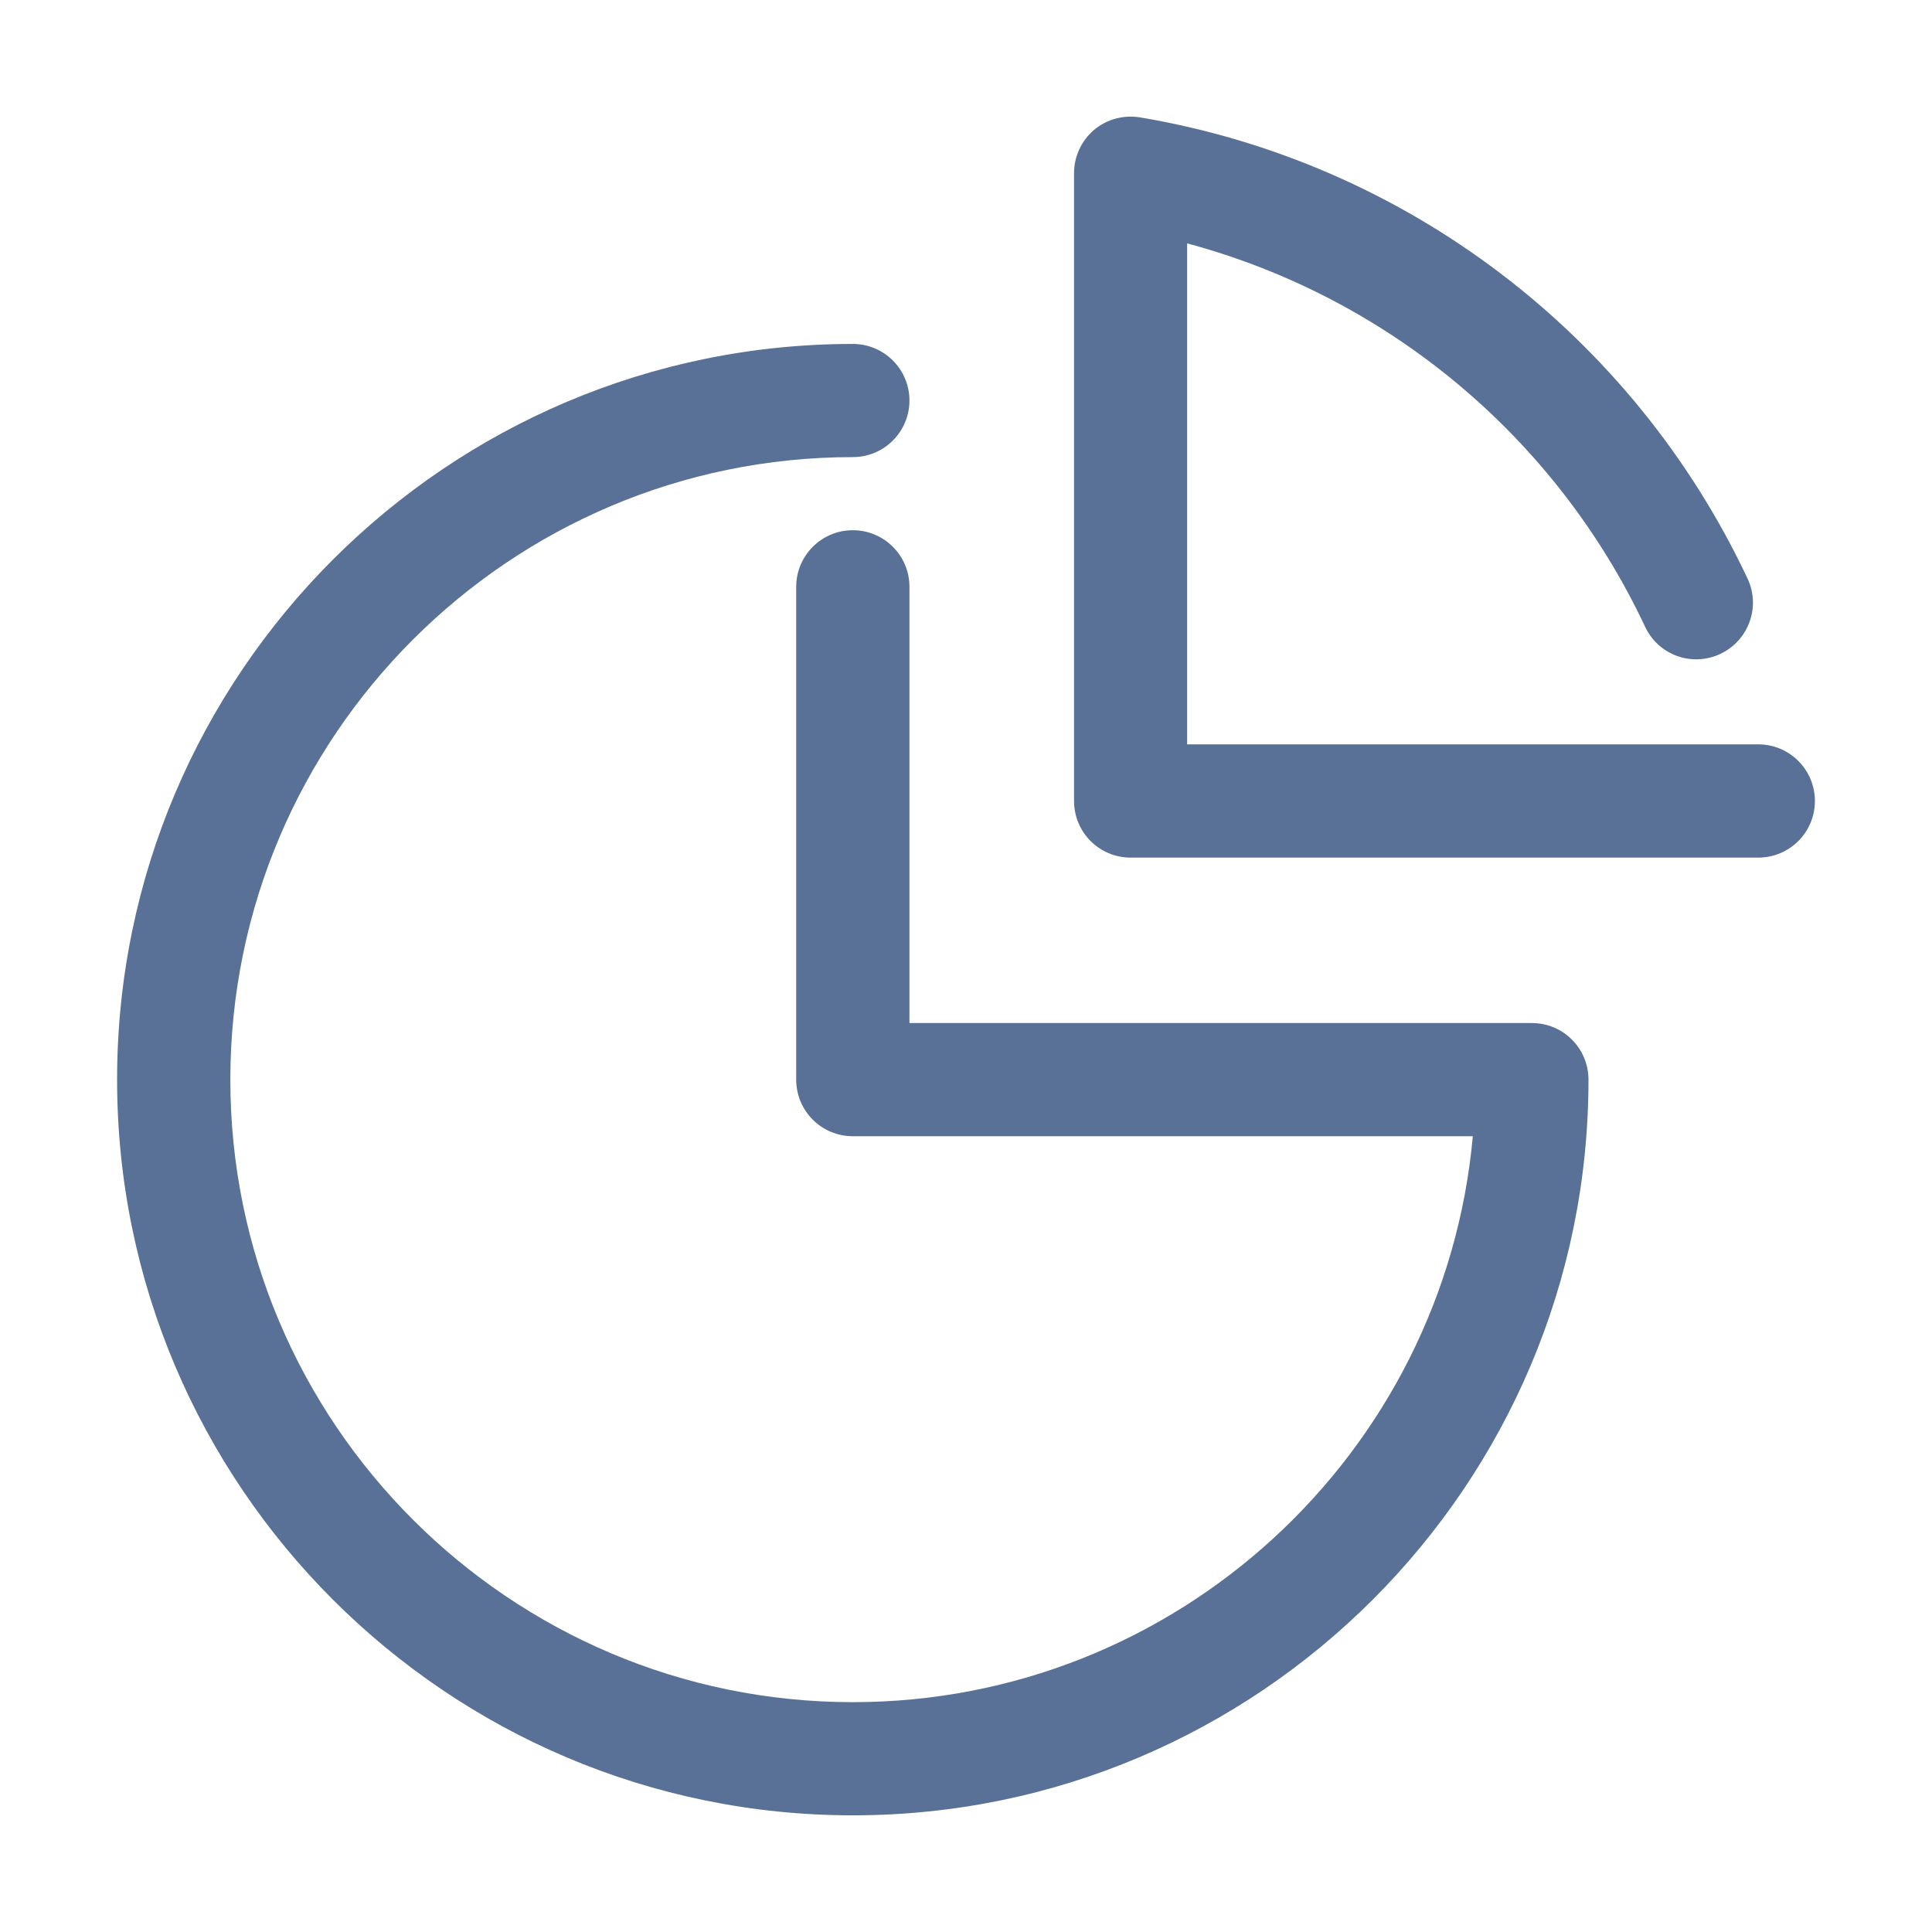
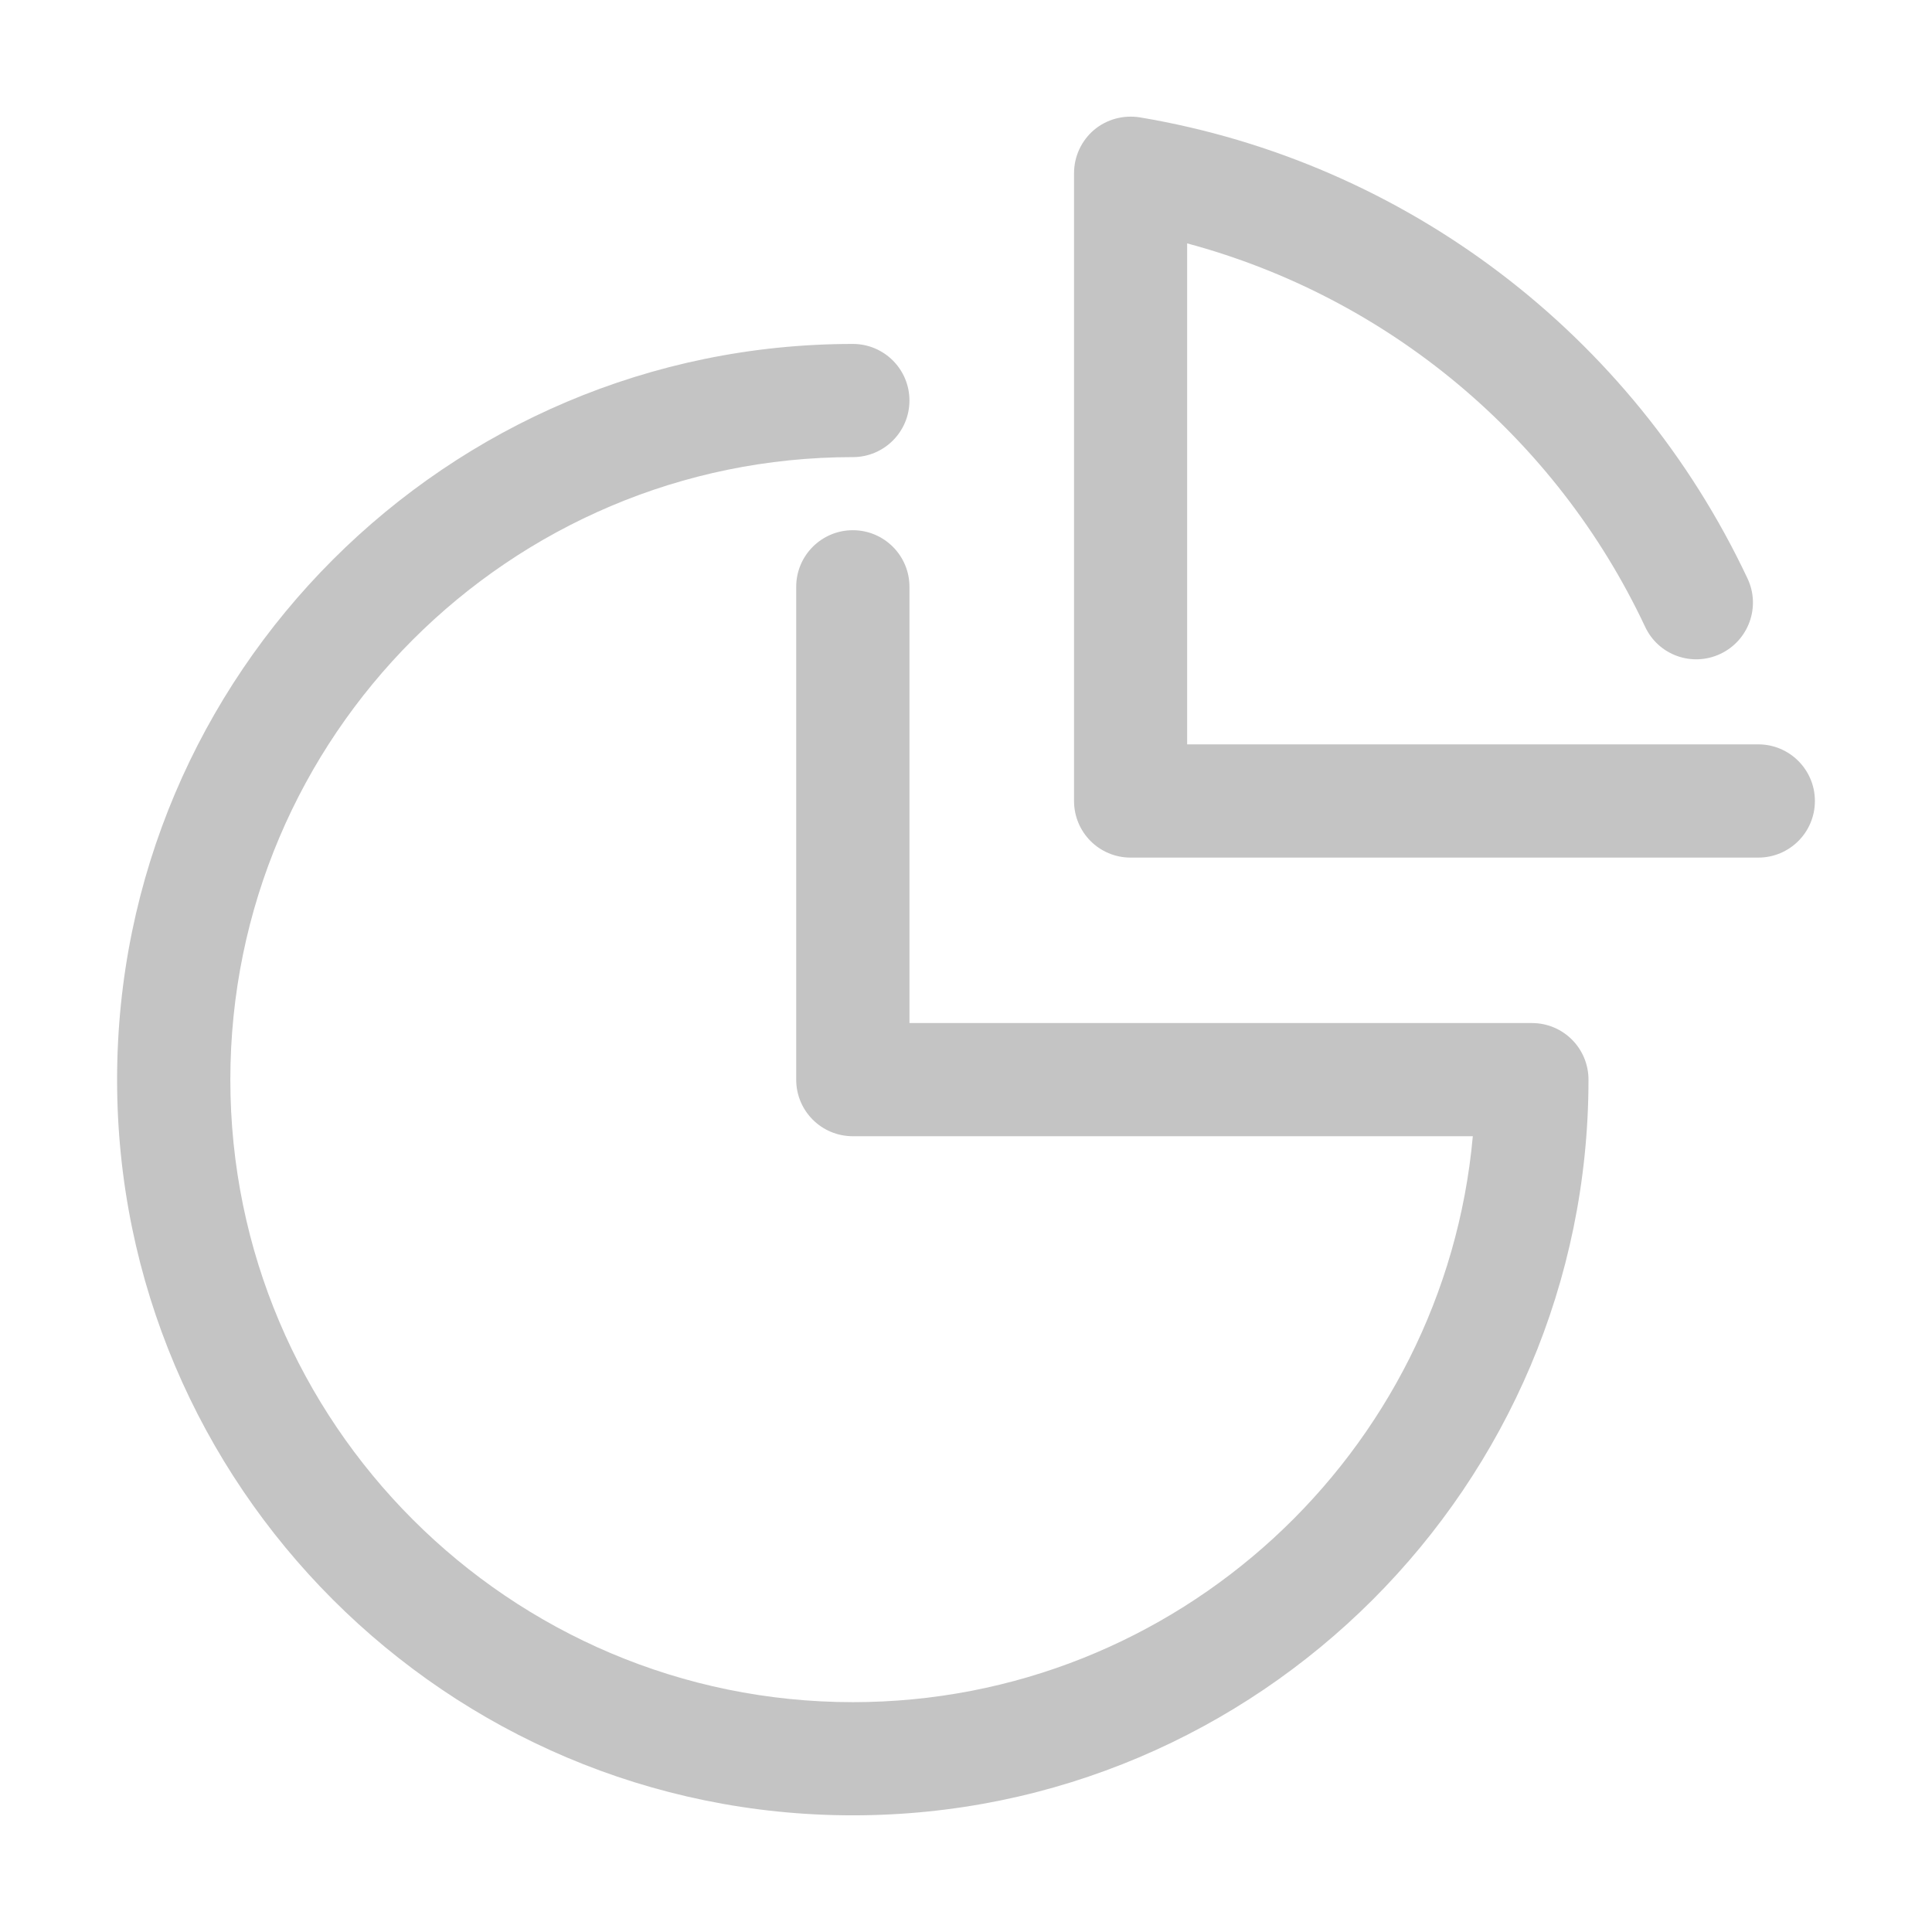
<svg xmlns="http://www.w3.org/2000/svg" height="2.709mm" style="shape-rendering:geometricPrecision; text-rendering:geometricPrecision; image-rendering:optimizeQuality; fill-rule:evenodd; clip-rule:evenodd" version="1.1" viewBox="0 0 270.92 270.92" width="2.709mm" xml:space="preserve">
  <defs>
    <style type="text/css">
   
    .fil0 {fill:black;fill-rule:nonzero}
   
  </style>
  </defs>
  <g id="Layer_x0020_1">
-     <path fill="#5a7197" d="M246.56 104.38l-80.09 0 0 -70.25c28.07,7.53 51.69,27.11 64.22,53.76 1.86,3.98 6.58,5.68 10.56,3.8 3.96,-1.87 5.67,-6.59 3.81,-10.55 -16.12,-34.24 -47.98,-58.43 -85.2,-64.68 -2.33,-0.37 -4.66,0.26 -6.45,1.76 -1.78,1.52 -2.8,3.73 -2.8,6.07l0 88.03c0,4.39 3.54,7.94 7.93,7.94l88.02 0c4.39,0 7.94,-3.55 7.94,-7.94 0,-4.38 -3.55,-7.94 -7.94,-7.94zm-31.74 39.08l-87.29 0 0 -61.18c0,-4.37 -3.55,-7.93 -7.94,-7.93 -4.39,0 -7.94,3.56 -7.94,7.93l0 69.12c0,4.39 3.55,7.93 7.94,7.93l86.94 0c-4.01,44.44 -41.47,79.36 -86.94,79.36 -48.13,0 -87.29,-39.16 -87.29,-87.29 0,-48.14 39.16,-87.3 87.29,-87.3 4.39,0 7.94,-3.56 7.94,-7.93 0,-4.39 -3.55,-7.94 -7.94,-7.94 -56.88,0 -103.17,46.28 -103.17,103.17 0,56.88 46.29,103.16 103.17,103.16 56.89,0 103.16,-46.28 103.16,-103.16 0,-4.39 -3.54,-7.94 -7.93,-7.94z" />
+     <path fill="#c4c4c4" d="M246.56 104.38l-80.09 0 0 -70.25c28.07,7.53 51.69,27.11 64.22,53.76 1.86,3.98 6.58,5.68 10.56,3.8 3.96,-1.87 5.67,-6.59 3.81,-10.55 -16.12,-34.24 -47.98,-58.43 -85.2,-64.68 -2.33,-0.37 -4.66,0.26 -6.45,1.76 -1.78,1.52 -2.8,3.73 -2.8,6.07l0 88.03c0,4.39 3.54,7.94 7.93,7.94l88.02 0c4.39,0 7.94,-3.55 7.94,-7.94 0,-4.38 -3.55,-7.94 -7.94,-7.94zm-31.74 39.08l-87.29 0 0 -61.18c0,-4.37 -3.55,-7.93 -7.94,-7.93 -4.39,0 -7.94,3.56 -7.94,7.93l0 69.12c0,4.39 3.55,7.93 7.94,7.93l86.94 0c-4.01,44.44 -41.47,79.36 -86.94,79.36 -48.13,0 -87.29,-39.16 -87.29,-87.29 0,-48.14 39.16,-87.3 87.29,-87.3 4.39,0 7.94,-3.56 7.94,-7.93 0,-4.39 -3.55,-7.94 -7.94,-7.94 -56.88,0 -103.17,46.28 -103.17,103.17 0,56.88 46.29,103.16 103.17,103.16 56.89,0 103.16,-46.28 103.16,-103.16 0,-4.39 -3.54,-7.94 -7.93,-7.94z" />
  </g>
</svg>
